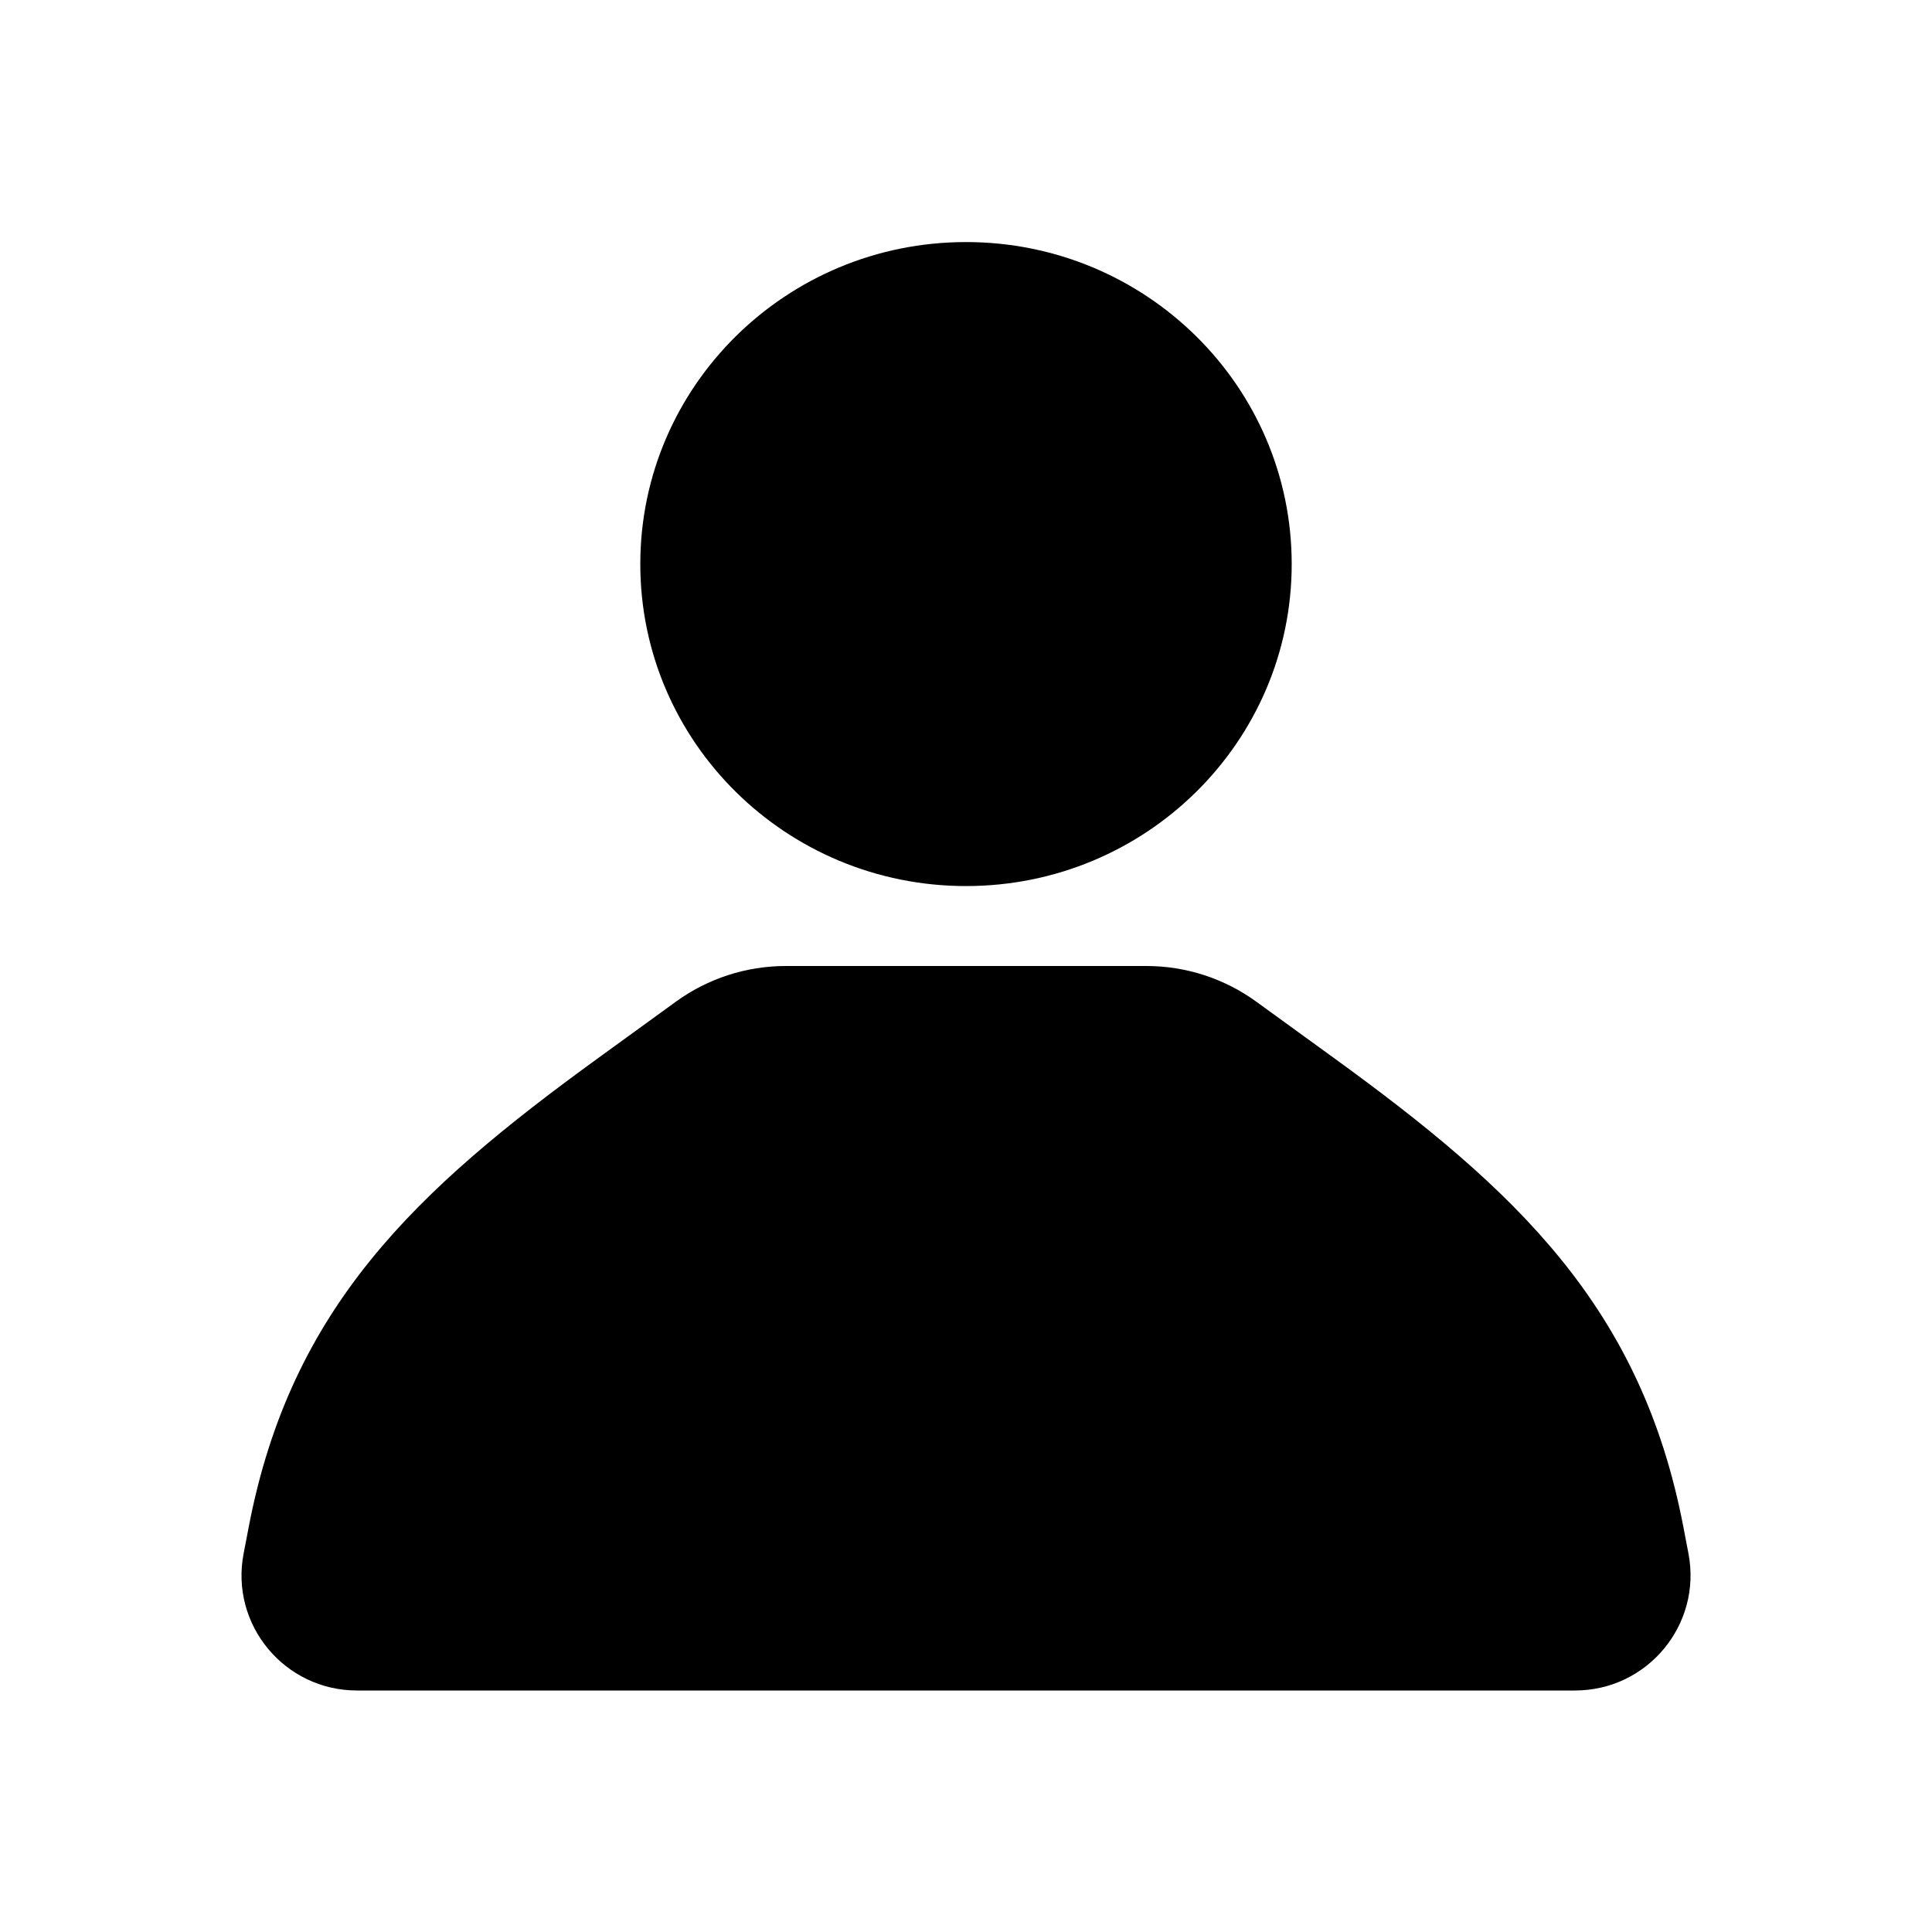
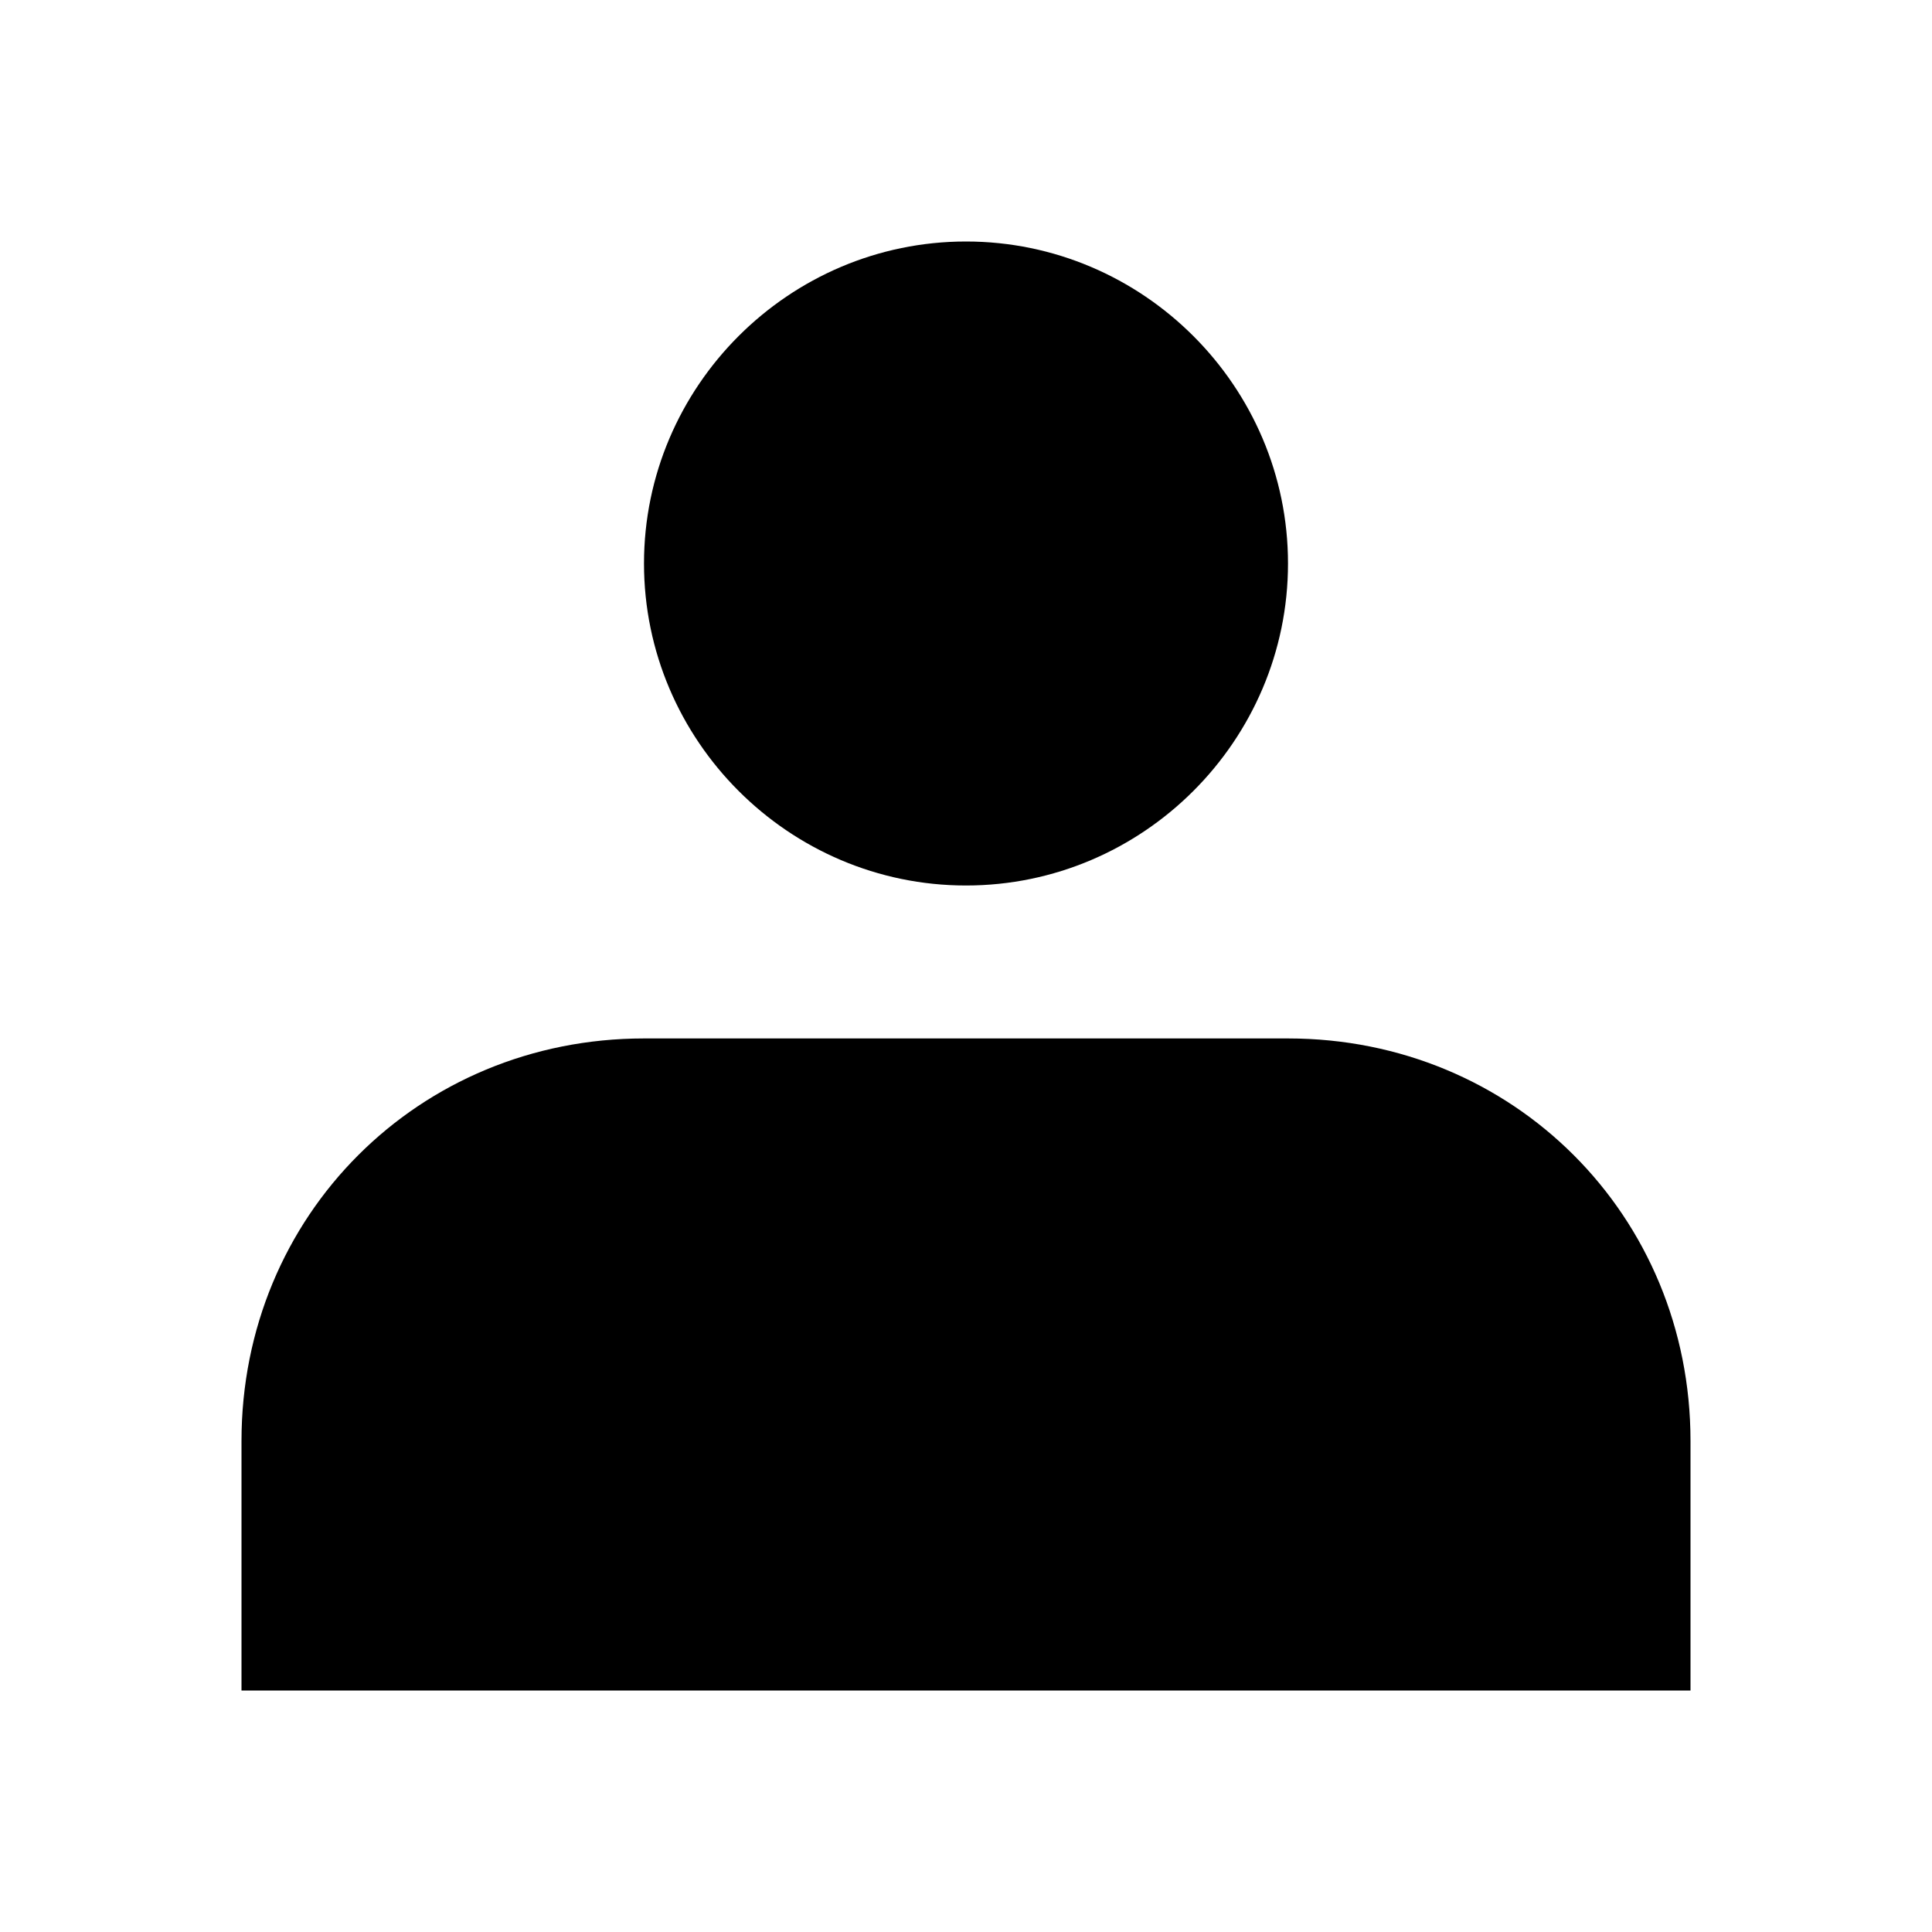
<svg xmlns="http://www.w3.org/2000/svg" width="24" height="24" viewBox="0 0 24 24">
-   <path d="M19.565 21H4.435c-.9 0-1.578-.817-1.409-1.699l.064-.334c.523-2.728 2.075-4.18 4.343-5.825l.962-.698A2.323 2.323 0 0 1 9.762 12h4.48c.489 0 .966.155 1.361.441l.965.7c2.268 1.645 3.82 3.097 4.343 5.825l.064.334c.168.883-.51 1.7-1.41 1.7zM12 3.007c-2.234 0-4.046 1.791-4.046 4s1.811 4 4.046 4 4.046-1.791 4.046-4-1.812-4-4.046-4z" />
+   <path d="M3 21v-3.1c0-2.8 2.2-5 5-5h8c2.8 0 5 2.2 5 5V21H3zM16 7c0-2.2-1.8-4-4-4S8 4.8 8 7s1.8 4 4 4 4-1.8 4-4z" />
</svg>
